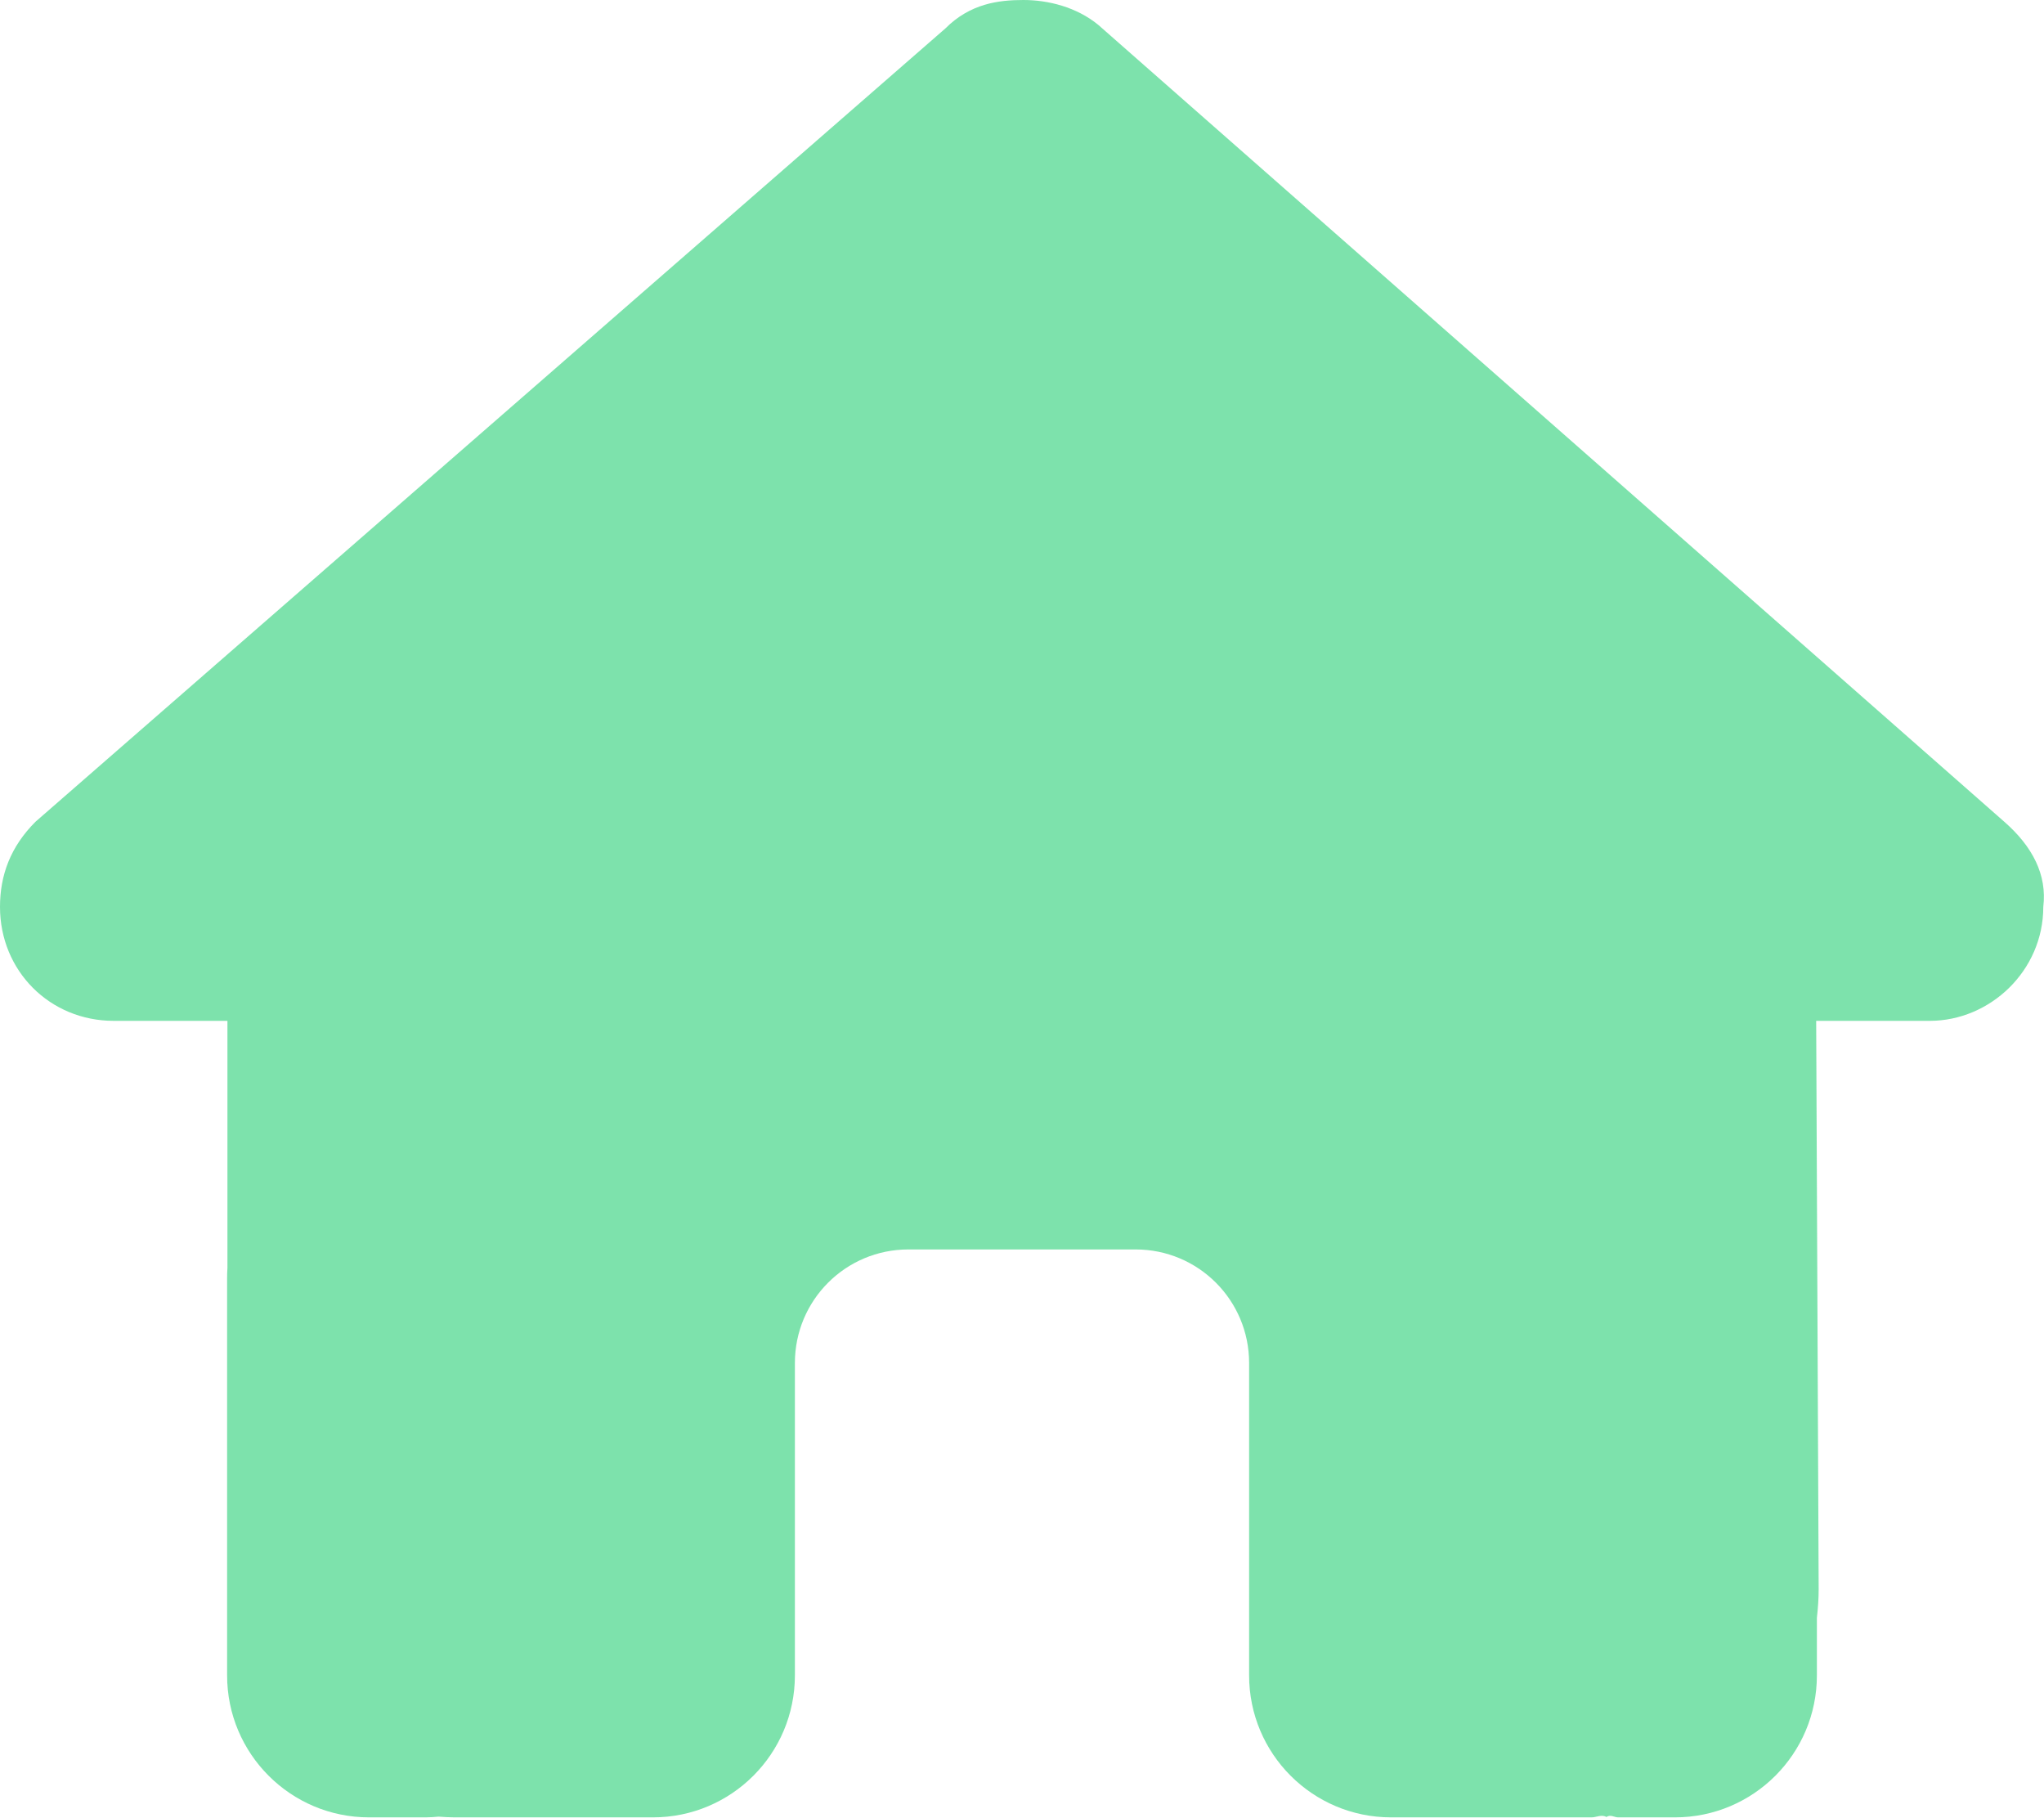
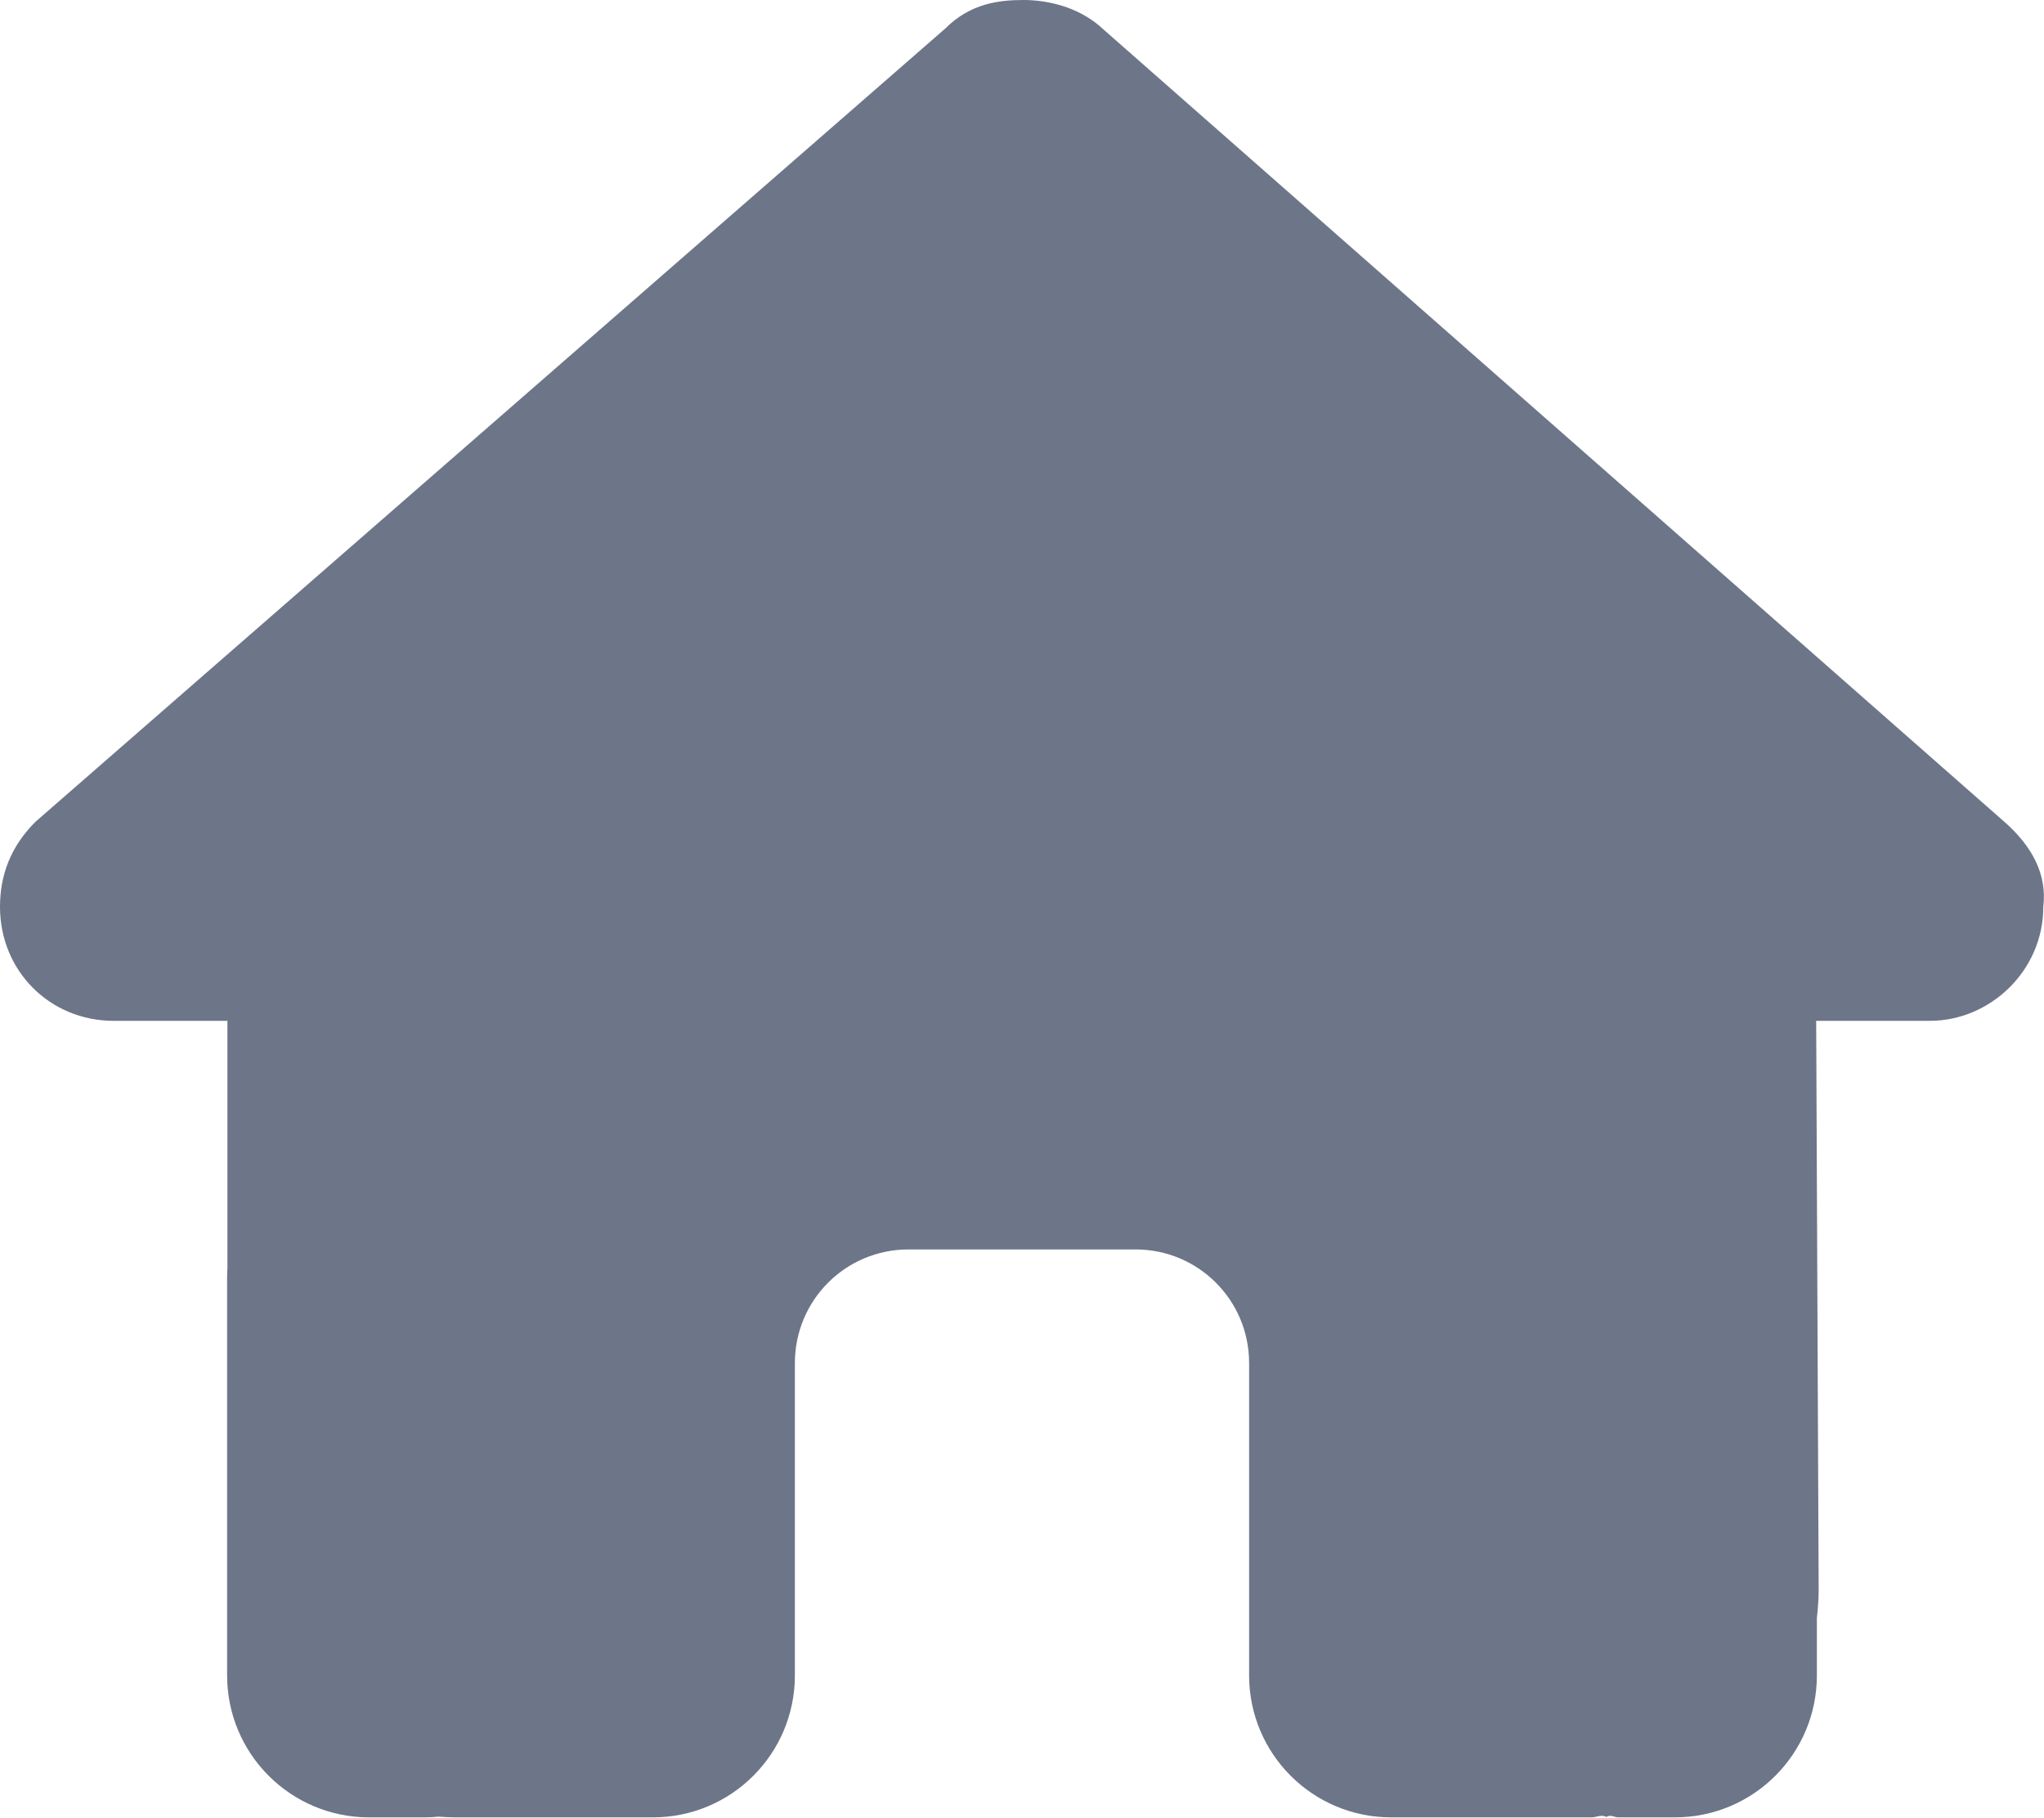
- <svg xmlns="http://www.w3.org/2000/svg" viewBox="0 0 576 512" fill="#0fca668a">
+ <svg xmlns="http://www.w3.org/2000/svg" viewBox="0 0 576 512" fill="#2c3953b0">
  <path d="M575.8 255.5C575.8 273.5 560.8 287.6 543.8 287.6H511.8L512.5 447.7C512.5 450.5 512.3 453.1 512 455.8V472C512 494.1 494.1 512 472 512H456C454.9 512 453.8 511.1 452.7 511.9C451.3 511.1 449.9 512 448.5 512H392C369.9 512 352 494.1 352 472V384C352 366.3 337.7 352 320 352H256C238.3 352 224 366.3 224 384V472C224 494.1 206.1 512 184 512H128.1C126.6 512 125.1 511.9 123.6 511.8C122.4 511.9 121.2 512 120 512H104C81.91 512 64 494.1 64 472V360C64 359.1 64.03 358.1 64.09 357.2V287.6H32.05C14.02 287.6 0 273.5 0 255.5C0 246.5 3.004 238.5 10.01 231.5L266.4 8.016C273.4 1.002 281.4 0 288.4 0C295.4 0 303.4 2.004 309.5 7.014L564.8 231.5C572.8 238.5 576.9 246.5 575.8 255.5L575.8 255.5z" />
</svg>
